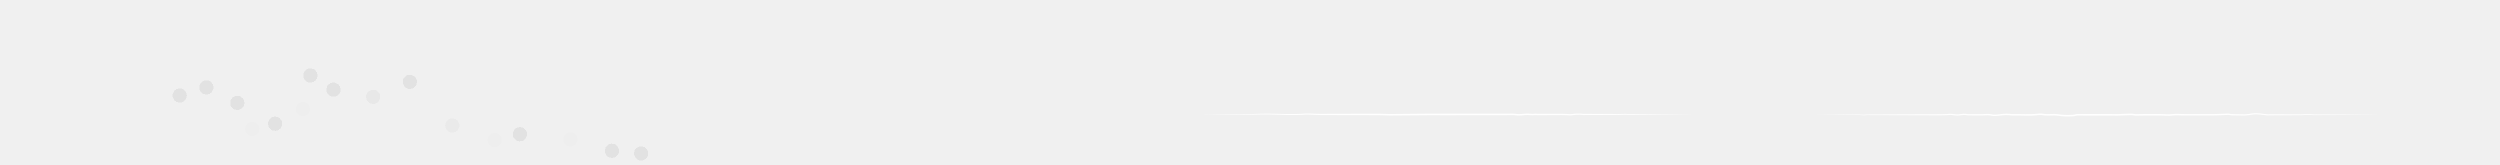
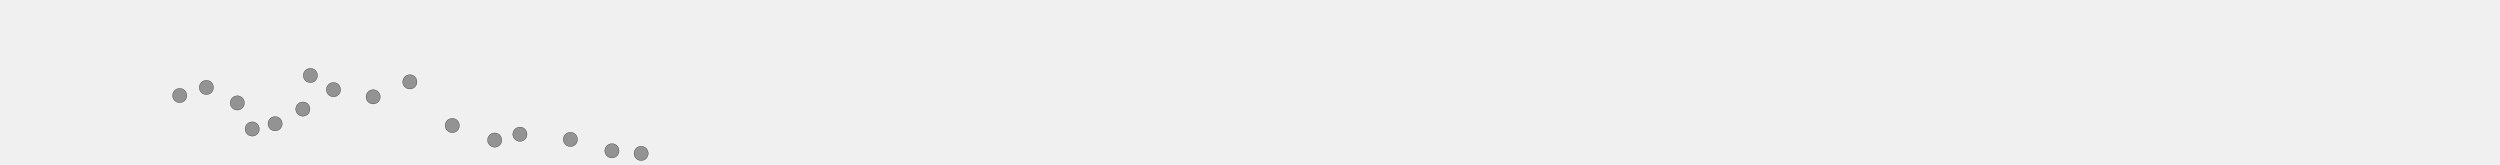
- <svg xmlns="http://www.w3.org/2000/svg" version="1.1" x="0px" y="0px" width="9451.45px" height="623.52px" viewBox="0 0 9451.45 623.52" enable-background="new 0 0 9451.45 623.52" xml:space="preserve">
-   <g id="background">
- </g>
-   <g id="Baseline">
-     <g>
-       <path fill="#FFFFFF" d="M4538.77,432.68c0,0,7.29-0.03,20.96-0.08c13.67-0.01,33.73,0.07,59.25,0.26    c25.52,0.11,56.51,0.3,92.01-0.97c17.74-0.72,36.66-1.59,56.61-1.95c19.95-0.42,40.96-0.31,62.84,0.38    c21.86,0.59,44.63,1.23,68.14,0.71c5.88-0.11,11.8-0.35,17.77-0.63c2.98-0.18,5.98-0.31,8.98-0.54c1.51-0.1,3.02-0.21,4.54-0.31    c1.52-0.09,3.01-0.22,4.57-0.27c12.34-0.6,24.76,0.14,37.25,0.71c6.25,0.27,12.51,0.49,18.81,0.46    c6.35-0.02,12.74-0.04,19.17-0.07c12.86-0.05,25.88-0.09,39.04-0.14c26.32-0.06,53.21-0.12,80.55-0.18    c27.34-0.05,55.14-0.1,83.28-0.15c14.23-0.03,28.37,1.2,42.43,1.15c14.22-0.13,28.51-0.27,42.86-0.4    c28.71-0.26,57.65-0.53,86.7-0.79c3.63-0.03,7.26-0.07,10.9-0.1c3.69-0.04,7.29-0.02,10.94-0.03c7.28,0,14.56-0.01,21.84-0.01    c14.57-0.01,29.15-0.02,43.74-0.03c58.33,0.03,116.66,0.07,174.08,0.1c14.36-0.01,28.65-0.01,42.88-0.02    c7.1-0.07,14.19-0.13,21.26-0.2l5.31-0.05c1.83-0.01,3.64,0.03,5.45,0.11c3.61,0.16,7.18,0.49,10.71,0.88l2.64,0.3l1.31,0.15    l0.59,0.06l0.66,0.06c0.88,0.08,1.76,0.18,2.55,0.2c0.81,0.04,1.62,0.09,2.48,0.08c3.37,0.05,6.78-0.15,10.21-0.44    c6.87-0.58,13.87-1.54,21.06-1.57c0.89-0.02,1.8,0.02,2.7,0.04l0.68,0.02l0.69,0.05l1.3,0.1l5.18,0.38    c3.52,0.26,6.84,0.45,10.19,0.45c1.66-0.01,3.31-0.06,4.94-0.2l1.21-0.12l1.29-0.14c0.98-0.09,1.94-0.13,2.86-0.13    c3.73,0.02,7.07,0.54,10.27,0.52c13.67-0.03,27.23-0.07,40.66-0.1c6.71-0.02,13.4-0.03,20.05-0.05    c6.65,0.02,13.26,0.04,19.84,0.05c3.29,0.01,6.57,0.02,9.84,0.03c3.24,0.01,6.6,0,9.89,0.18c6.58,0.31,13,0.95,19.31,1.06    c1.57,0.03,3.15,0.03,4.69-0.02c1.53-0.05,3.05-0.18,4.61-0.35c3.13-0.33,6.22-0.87,9.59-1.12c1.58-0.09,3.17-0.19,4.75-0.28    l2.37-0.14l2.44-0.09c3.16-0.11,6.34-0.19,9.53-0.15c3.19,0.05,6.4,0.21,9.6,0.64c0.78,0.09,1.65,0.25,2.34,0.35    c0.41,0.07,0.68,0.09,1.05,0.13c0.36,0.03,0.71,0.06,1.08,0.09c1.45,0.09,2.95,0.09,4.47,0.06c1.52-0.03,3.08-0.08,4.67-0.08    c1.54,0,3.08,0.01,4.61,0.01c3.07,0.01,6.12,0.02,9.17,0.03c12.18,0.04,24.17,0.08,35.96,0.12c11.79,0.05,23.38,0.1,34.76,0.14    c2.85,0.01,5.67,0.04,8.47,0.01c2.81-0.02,5.63-0.06,8.46-0.01c5.7,0.1,11.18,0.76,16.5,0.67c10.83-0.17,21.54-1.32,32.15-1.07    c5.4,0.2,10.49,1.02,15.48,1.14c1.24,0.03,2.47,0.01,3.69-0.06l1.85-0.16c0.63-0.06,1.26-0.12,1.92-0.15    c2.58-0.17,5.12-0.22,7.63-0.21c5.03,0.03,9.95,0.28,14.77,0.34c4.85,0.03,9.64,0.06,14.35,0.09c9.45,0.06,18.62,0.13,27.51,0.19    c8.89,0.12,17.47,0.27,25.73-0.1c8.29-0.35,16.35-0.67,24.09-0.03c1.92,0.14,3.87,0.45,5.66,0.55c1.84,0.1,3.68,0.06,5.52,0.01    c3.7-0.14,7.33-0.05,10.84-0.05c7.05,0.04,13.77,0.08,20.15,0.12c51.04,0.37,80.21,0.58,80.21,0.58s-29.17,0.21-80.21,0.58    c-6.38,0.04-13.1,0.08-20.15,0.12c-3.54,0.04-7.12-0.02-10.79,0.17c-1.85,0.07-3.73,0.14-5.65,0.05    c-1.97-0.09-3.79-0.38-5.71-0.49c-7.61-0.54-15.58-0.13-23.87,0.31c-8.32,0.47-16.96,0.42-25.84,0.4    c-8.88,0.04-18.05,0.09-27.49,0.13c-4.72,0.03-9.52,0.05-14.37,0.08c-4.89-0.01-9.81-0.2-14.75-0.17    c-2.47,0.01-4.95,0.09-7.4,0.29c-0.6,0.04-1.23,0.1-1.86,0.17l-1.94,0.18c-1.32,0.08-2.64,0.12-3.95,0.1    c-5.24-0.09-10.42-0.87-15.48-1.01c-10.34-0.16-20.98,1.07-32.02,1.34c-5.63,0.13-11.15-0.49-16.62-0.53    c-2.75-0.03-5.54,0.03-8.36,0.08c-2.84,0.05-5.68,0.05-8.52,0.06c-11.38,0.05-22.97,0.1-34.76,0.14    c-11.79,0.04-23.78,0.08-35.96,0.12c-3.04,0.01-6.1,0.02-9.17,0.03c-1.53,0-3.07,0.01-4.61,0.01c-1.49,0.01-3.02,0.07-4.58,0.1    c-1.57,0.04-3.17,0.05-4.81-0.04c-0.41-0.02-0.83-0.05-1.24-0.09c-0.41-0.04-0.91-0.09-1.27-0.15c-0.85-0.12-1.5-0.23-2.27-0.32    c-2.97-0.39-6.01-0.52-9.08-0.55c-3.07-0.02-6.18,0.08-9.32,0.2l-2.29,0.1l-2.37,0.16c-1.58,0.1-3.16,0.21-4.74,0.31    c-2.96,0.23-6.16,0.79-9.38,1.15c-1.62,0.19-3.28,0.35-4.96,0.41c-1.67,0.06-3.29,0.07-4.94,0.05    c-6.56-0.08-13.03-0.68-19.45-0.95c-3.21-0.15-6.38-0.13-9.68-0.12c-3.27,0.01-6.55,0.02-9.84,0.03    c-26.32,0.05-53.21,0.3-80.55,0.44c-3.65,0.02-7.11-0.5-10.25-0.48c-0.8,0-1.55,0.04-2.28,0.11l-1.27,0.15    c-0.45,0.06-0.9,0.1-1.36,0.14c-1.81,0.16-3.6,0.22-5.38,0.24c-3.54,0.01-7.12-0.19-10.5-0.43l-5.18-0.36l-1.3-0.09l-0.61-0.04    l-0.62-0.01c-0.83-0.01-1.66-0.05-2.5-0.03c-6.71,0.04-13.55,1-20.61,1.63c-3.53,0.31-7.12,0.54-10.76,0.5    c-1.79-0.01-3.8-0.12-5.48-0.29l-0.66-0.06l-0.72-0.08l-1.3-0.15l-2.6-0.29c-3.47-0.37-6.91-0.67-10.35-0.81    c-1.72-0.07-3.44-0.1-5.14-0.09l-5.3,0.07c-7.08,0.09-14.19,0.18-21.31,0.27c-14.23,0.02-28.53,0.05-42.88,0.07    c-57.42,0.03-115.76,0.07-174.1,0.11c-14.58-0.01-29.17-0.02-43.74-0.03c-7.28,0-14.57-0.01-21.84-0.01    c-3.62,0.01-7.3-0.02-10.88,0.01c-3.63,0.03-7.27,0.06-10.9,0.09c-29.05,0.23-57.99,0.46-86.7,0.69    c-14.36,0.11-28.67,0.23-42.9,0.34c-14.41,0-28.52-1.29-42.44-1.3c-28.14-0.05-55.94-0.1-83.28-0.15    c-27.34-0.06-54.23-0.12-80.55-0.18c-13.16-0.05-26.18-0.09-39.04-0.14c-6.43-0.02-12.82-0.04-19.17-0.07    c-6.4-0.02-12.75-0.28-19.02-0.6c-12.53-0.66-24.83-1.47-36.84-0.97c-1.48,0.04-3.02,0.16-4.53,0.23    c-1.51,0.09-3.02,0.19-4.52,0.28c-3.03,0.21-6.04,0.32-9.05,0.48c-6.01,0.24-11.97,0.44-17.88,0.51    c-23.65,0.36-46.46-0.45-68.32-1.19c-43.68-1.73-83.74-0.72-119.28,0.44c-35.57,0.86-66.57,0.31-92.09-0.09    c-25.52-0.47-45.57-0.84-59.24-1.09C4546.06,432.76,4538.77,432.68,4538.77,432.68z" />
+ <svg xmlns="http://www.w3.org/2000/svg" version="1.1" id="AR_x5F_layer" x="0px" y="0px" width="9451.45px" height="623.52px" viewBox="0 0 9451.45 623.51" enable-background="new 0 0 9451.45 623.51" xml:space="preserve">
+   <defs id="defs844" />
+   <g id="multiple">
+     <g id="ganges" style="fill:#000000;fill-opacity:0.387">
+       <path style="fill:#000000;stroke:#000000;stroke-width:1px;stroke-linecap:butt;stroke-linejoin:miter;stroke-opacity:1;fill-opacity:0.387" d="m 679.36,334.32 -2.152,0.025 -2.67,0.404 -3.726,0.9 -2.67,1.087 -1.987,1.025 -2.018,1.242 -1.646,1.273 -1.335,1.118 -1.397,1.428 -1.056,1.211 -1.087,1.397 -0.931,1.459 -1.056,1.863 -0.838,1.739 -0.497,1.149 -0.466,1.397 -0.435,1.677 -0.404,1.77 -0.217,1.335 -0.093,1.118 -0.1,2.165 0.038,1.126 0.093,1.552 0.124,1.211 0.279,1.49 0.217,1.087 0.342,1.273 0.466,1.397 0.342,0.869 0.59,1.242 0.435,0.994 0.652,1.18 0.776,1.366 0.931,1.18 0.435,0.652 0.807,0.931 1.087,1.242 0.994,0.838 0.807,0.776 0.683,0.528 0.776,0.621 0.994,0.683 1.087,0.745 0.621,0.248 0.776,0.466 0.931,0.497 1.025,0.466 1.211,0.435 1.025,0.404 1.273,0.404 0.776,0.186 1.087,0.217 1.397,0.279 1.428,0.124 1.087,0.031 1.19,0.04 1.046,-0.04 1.335,-0.062 1.273,-0.093 1.335,-0.248 1.521,-0.279 0.931,-0.342 1.087,-0.31 1.366,-0.497 1.674,-0.685 1.6,-0.873 1.091,-0.582 1.746,-1.164 1.237,-0.946 2.037,-1.964 1.819,-2.11 1.382,-1.964 0.946,-1.6 0.873,-1.746 0.873,-2.037 0.727,-2.328 0.436,-2.328 0.364,-2.182 0.081,-2.4 -0.153,-1.528 -0.218,-2.401 -0.509,-2.255 -0.873,-3.201 -0.8,-1.964 -0.873,-1.819 -1.091,-1.819 -1.746,-2.328 -1.455,-1.528 -1.455,-1.6 -1.819,-1.382 -2.546,-1.455 -3.055,-1.6 -1.964,-0.655 -2.473,-0.727 -2.255,-0.364 z" id="path1062" />
    </g>
-     <g>
-       <path fill="#FFFFFF" d="M6862.95,433.92c0,0,33.38-0.21,91.8-0.58c3.65-0.02,7.4-0.03,11.25-0.05c3.86,0,7.8,0.17,11.82,0.16    c2-0.01,4.03-0.05,6.06-0.21c2.03-0.16,4.07-0.45,6.15-0.78c4.14-0.67,8.41-1.53,12.91-1.72c8.96-0.15,18.05,1.28,27.47,2.27    c4.71,0.49,9.5,0.89,14.36,0.81c1.21,0,2.43-0.08,3.64-0.15c1.21-0.09,2.43-0.22,3.7-0.34c2.52-0.22,5.06-0.36,7.62-0.43    c40.74-0.36,86.6-0.49,136.69-0.64c25.04-0.08,51.12-0.16,78.11-0.24c13.5-0.04,27.22-0.08,41.16-0.13    c13.95-0.1,28.1,0.21,42.3-0.64c1.77-0.11,3.55-0.23,5.33-0.38c1.79-0.16,3.59-0.33,5.39-0.49l1.35-0.11l1.45-0.05    c0.98-0.05,1.9-0.01,2.85-0.01c1.87,0.06,3.74,0.16,5.59,0.34c7.37,0.69,14.56,2.07,21.54,1.89c7.1-0.17,14.24-2.02,22.09-2.4    c3.93-0.17,7.84,0.31,11.53,0.76c1.86,0.23,3.68,0.44,5.48,0.57c1.81,0.14,3.52,0.14,5.45,0.13c15.06-0.04,30.29-0.07,45.66-0.11    l2.86-0.01c0.98,0,1.89-0.04,2.82-0.06c1.89-0.07,3.8-0.17,5.72-0.28c3.85-0.22,7.77-0.46,11.77-0.43c2,0,4.01,0.11,6.03,0.28    c2.02,0.17,4.06,0.49,6,0.85c1.95,0.35,3.84,0.73,5.68,1.01l0.64,0.09l0.73,0.09l1.45,0.17c0.93,0.08,1.82,0.15,2.75,0.2    c7.52,0.38,15.2-0.56,23.01-1.56c3.91-0.5,7.87-1,11.88-1.34c3.99-0.35,8.02-0.59,12.08-0.63c4.06-0.04,8.16,0.1,12.26,0.59    c2.11,0.26,3.95,0.54,5.85,0.68c1.92,0.16,3.86,0.24,5.82,0.28c3.91,0.08,7.89-0.03,11.93-0.1c4.07-0.07,8.08-0.03,12.13,0.01    c16.16,0.18,32.32,0.83,48.45,0.23c4.03-0.14,8.06-0.4,12.07-0.7c4.02-0.33,8.06-0.8,12.19-1.17c2.06-0.18,4.15-0.33,6.25-0.43    l1.63-0.06c0.53,0,0.98-0.02,1.58,0c1.17,0.01,2.21,0.08,3.3,0.17c4.31,0.38,8.37,1.21,12.26,1.62c0.49,0.05,0.97,0.1,1.45,0.13    l0.71,0.05l0.77,0.04c1.04,0.06,2.01,0.1,3.01,0.14c2.01,0.07,4.03,0.08,6.06,0.07c4.05-0.02,8.14-0.18,12.26-0.33    c4.14-0.13,8.2-0.4,12.57-0.27c4.26,0.12,8.47,0.53,12.61,1.02c4.1,0.51,8.2,1.02,12.31,1.54l3.04,0.32l3.07,0.28    c2.01,0.17,4.06,0.3,6.1,0.41c8.17,0.43,16.39,0.35,24.61-0.05c2.06-0.1,4.11-0.22,6.17-0.36c1-0.08,2.11-0.14,3.03-0.23    c0.56-0.05,0.91-0.11,1.38-0.17c0.46-0.07,0.93-0.16,1.41-0.25c1.9-0.38,3.88-0.93,6.02-1.41c1.07-0.24,2.17-0.46,3.32-0.61    c1.13-0.16,2.41-0.22,3.38-0.26c4.28-0.17,8.48-0.12,12.66-0.06c4.19,0.08,8.27,0.11,12.46,0.09c16.68-0.01,33.37-0.02,50.06-0.03    l25.04,0.01l12.51,0.01c4.17,0.01,8.32-0.02,12.56,0.06c8.39,0.14,16.68,0.51,24.87,0.3c8.31-0.3,16.62-0.61,24.91-0.91    c4.15-0.15,8.31-0.31,12.46-0.46c4.14-0.15,8.31-0.33,12.54-0.35c2.11,0,4.22-0.01,6.46,0.16c2.22,0.18,4.33,0.51,6.38,0.82    c2.05,0.32,4.02,0.61,5.93,0.76c0.91,0.06,1.98,0.1,2.99,0.13c0.99,0.03,2,0.04,3.02,0.05c8.12,0.05,16.38-0.51,24.75-0.49    c8.25,0,16.48,0.01,24.69,0.01c8.22,0,16.41,0.01,24.6,0.01c4.09,0,8.18,0,12.26,0.01l6.15,0.03c2.1,0.03,4.14,0.11,6.2,0.19    c8.2,0.36,16.23,0.99,24.15,0.78c7.86-0.22,15.9-1.34,24.13-1.66c2.06-0.09,4.14-0.09,6.22-0.05c2.13,0.07,4.06,0.2,6.07,0.28    c3.99,0.18,7.97,0.32,11.95,0.41c7.96,0.2,15.91,0.16,23.86,0.18c15.89,0.03,31.67,0.05,47.32,0.08    c7.82,0.01,15.62,0.02,23.37,0.04c7.76,0.01,15.48,0.05,23.14-0.03c15.32-0.15,30.55-0.61,45.48-1.45    c3.69-0.25,7.56-0.67,11.59-0.39c1.01,0.08,2.02,0.18,3.04,0.37c1.04,0.18,1.97,0.43,2.83,0.6c1.69,0.35,3.47,0.61,5.24,0.77    c3.56,0.33,7.2,0.32,10.92,0.34c3.71,0.02,7.43,0.08,11.11,0.16c7.37,0.16,14.67,0.37,21.91,0.43c1.81,0,3.61,0,5.41,0.01    l1.35-0.01l0.64-0.01l0.68-0.02c0.91-0.02,1.81-0.05,2.66-0.11c3.46-0.2,7.01-0.63,10.52-1.14c7.03-1.01,14.11-2.34,21.36-2.79    l2.72-0.12l2.74-0.03c1.75,0.02,3.54,0.07,5.33,0.14c3.55,0.15,7.07,0.4,10.57,0.72c7,0.64,13.89,1.54,20.7,2.52    c1.7,0.24,3.43,0.53,4.99,0.67c1.61,0.15,3.27,0.21,4.93,0.23c3.32,0.04,6.69-0.12,10.09-0.21c3.43-0.1,6.8-0.02,10.14-0.03    c3.34,0.01,6.68,0.02,9.99,0.04c6.63,0.02,13.21,0.05,19.72,0.07c13.02,0.05,25.8,0.09,38.32,0.14    c12.55,0.05,24.79,0.39,36.72,0.17c5.98-0.11,11.83-0.34,17.65-0.8c5.82-0.44,11.67-0.9,17.5-0.58c0.72,0.04,1.47,0.09,2.25,0.2    c0.75,0.11,1.48,0.25,2.2,0.41c1.42,0.31,2.76,0.66,4.06,0.86c2.59,0.4,5.34,0.29,8.11,0.2c1.38-0.05,2.82-0.09,4.21-0.07    c1.38,0.01,2.75,0.01,4.12,0.02c2.74,0.01,5.46,0.03,8.16,0.04c10.81,0.05,21.3,0.11,31.48,0.16c20.34,0.1,39.38,0.2,56.99,0.29    c8.81,0.03,17.24,0.15,25.3,0c8.06-0.12,15.75-0.36,23.05-0.55c3.65-0.09,7.21-0.19,10.67-0.2c3.47,0,6.82,0.09,10.08,0.22    c6.51,0.26,12.59,0.66,18.25,0.86c5.66,0.23,10.91,0.19,15.72,0.24c4.81,0.03,9.18,0.06,13.09,0.09    c15.65,0.11,23.99,0.16,23.99,0.16s-8.35,0.06-23.99,0.16c-3.91,0.03-8.28,0.06-13.09,0.09c-4.81,0.02-10.06,0.13-15.74-0.03    c-11.36-0.27-24.35-1.23-38.94-0.43c-7.3,0.26-14.99,0.57-23.06,0.78c-8.08,0.23-16.53,0.19-25.33,0.25    c-17.6,0.09-36.64,0.18-56.99,0.29c-10.17,0.05-20.67,0.1-31.48,0.16c-2.7,0.01-5.42,0.03-8.16,0.04    c-1.37,0.01-2.75,0.01-4.12,0.02c-1.37,0-2.7,0.05-4.1,0.11c-2.77,0.12-5.65,0.28-8.64-0.14c-1.48-0.22-2.88-0.57-4.23-0.85    c-1.38-0.29-2.6-0.47-4-0.5c-5.58-0.26-11.28,0.26-17.12,0.73c-5.84,0.5-11.82,0.79-17.82,0.94c-12.03,0.3-24.3,0.05-36.79,0.1    c-12.52,0.05-25.3,0.09-38.32,0.14c-6.51,0.02-13.08,0.05-19.72,0.07c-3.32,0.01-6.65,0.02-9.99,0.04    c-3.35,0.03-6.71-0.02-10.02,0.1c-3.34,0.11-6.75,0.29-10.23,0.28c-1.74-0.01-3.49-0.06-5.28-0.22c-1.84-0.16-3.49-0.44-5.19-0.67    c-6.77-0.95-13.6-1.8-20.49-2.39c-3.44-0.29-6.9-0.52-10.37-0.65c-1.72-0.06-3.44-0.1-5.22-0.11l-2.55,0.04l-2.57,0.13    c-6.88,0.46-13.83,1.79-20.99,2.87c-3.59,0.54-7.19,1-10.93,1.24c-0.95,0.07-1.86,0.1-2.75,0.13l-0.68,0.02l-0.72,0.02l-1.37,0.02    c-1.82,0.01-3.64,0.01-5.47,0.02c-7.3-0.02-14.63-0.2-21.97-0.31c-3.68-0.06-7.34-0.1-11.04-0.1c-3.68,0-7.48,0.04-11.34-0.3    c-1.94-0.17-3.85-0.43-5.83-0.83c-0.97-0.2-1.85-0.42-2.65-0.55c-0.82-0.15-1.68-0.23-2.53-0.3c-3.46-0.23-7.09,0.16-10.91,0.45    c-15.14,0.94-30.35,1.46-45.77,1.65c-7.71,0.1-15.44,0.08-23.19,0.1c-7.76,0.01-15.55,0.02-23.37,0.04    c-15.65,0.02-31.43,0.05-47.32,0.07c-7.94,0.01-15.94,0.07-23.98-0.11c-4.02-0.08-8.05-0.2-12.08-0.37    c-2.01-0.08-4.08-0.21-5.97-0.26c-1.94-0.04-3.88-0.02-5.85,0.06c-7.87,0.32-15.87,1.47-24.2,1.74    c-8.29,0.24-16.48-0.38-24.54-0.71c-2.01-0.08-4.04-0.15-6.02-0.18l-6.09-0.02c-4.08,0-8.17,0-12.26,0.01    c-8.18,0-16.38,0.01-24.6,0.01c-8.22,0-16.45,0.01-24.69,0.01c-8.12-0.02-16.36,0.56-24.79,0.52c-1.05-0.01-2.11-0.02-3.19-0.05    c-1.05-0.03-2.06-0.06-3.21-0.14c-2.22-0.17-4.35-0.49-6.39-0.8c-2.05-0.32-4.03-0.61-5.95-0.77c-1.89-0.14-3.94-0.14-5.97-0.13    c-4.07,0.02-8.19,0.21-12.35,0.36c-4.15,0.16-8.3,0.31-12.45,0.47c-8.32,0.31-16.65,0.62-24.98,0.94    c-8.46,0.23-16.84-0.14-25.12-0.27c-4.1-0.07-8.29-0.04-12.46-0.04l-12.51,0.01l-25.04,0.01c-16.69-0.01-33.38-0.02-50.06-0.03    c-8.37,0.09-16.79-0.36-24.87-0.06c-1.11,0.04-1.91,0.08-2.84,0.21c-0.92,0.12-1.86,0.31-2.82,0.52    c-1.92,0.43-3.96,0.99-6.14,1.43c-0.54,0.11-1.1,0.21-1.66,0.3c-0.56,0.08-1.25,0.18-1.72,0.21c-1.15,0.11-2.12,0.16-3.19,0.24    c-2.09,0.14-4.19,0.26-6.28,0.36c-8.38,0.4-16.8,0.47-25.2,0.02c-2.1-0.11-4.19-0.25-6.31-0.43l-3.12-0.29l-3.14-0.34    c-4.11-0.52-8.22-1.03-12.33-1.55c-4.07-0.49-8.1-0.88-12.09-1c-3.9-0.13-8.08,0.12-12.18,0.25c-8.27,0.3-16.56,0.63-25.09-0.16    c-4.28-0.47-8.28-1.3-12.14-1.63c-3.69-0.36-7.76-0.01-11.77,0.31c-4.02,0.35-8.09,0.82-12.21,1.16    c-4.13,0.32-8.24,0.57-12.35,0.7c-16.43,0.55-32.68-0.15-48.72-0.38c-4-0.05-8.03-0.1-11.99-0.04c-3.99,0.05-8.03,0.15-12.12,0.06    c-2.04-0.05-4.1-0.14-6.16-0.32c-2.08-0.16-4.19-0.48-6.03-0.72c-3.82-0.46-7.69-0.61-11.58-0.59c-3.88,0.03-7.78,0.25-11.68,0.57    c-3.88,0.32-7.76,0.8-11.68,1.28c-7.82,0.97-15.82,1.95-23.96,1.52c-1.02-0.06-2.08-0.15-3.1-0.24l-1.45-0.18l-0.73-0.09    l-0.81-0.12c-2.01-0.31-3.95-0.71-5.83-1.06c-1.89-0.35-3.69-0.64-5.55-0.8c-1.85-0.17-3.71-0.27-5.6-0.28    c-3.76-0.04-7.57,0.17-11.43,0.38c-1.93,0.1-3.88,0.2-5.83,0.27c-0.99,0.02-2,0.06-2.95,0.06l-2.91,0    c-15.37-0.04-30.6-0.07-45.66-0.11c-1.83,0-3.89-0.01-5.82-0.18c-1.95-0.15-3.85-0.39-5.71-0.63c-3.73-0.48-7.27-0.93-10.79-0.8    c-7.05,0.27-14.42,2.09-22.06,2.27c-7.78,0.13-15.05-1.35-22.13-2.04c-1.77-0.19-3.53-0.29-5.27-0.36c-0.86,0-1.76-0.04-2.58,0    l-1.26,0.03l-1.35,0.1l-0.62,0.05l-0.68,0.06l-1.36,0.12l-2.72,0.23c-1.81,0.15-3.62,0.26-5.43,0.35    c-14.45,0.78-28.63,0.38-42.54,0.39c-13.94-0.04-27.66-0.08-41.16-0.13c-26.99-0.08-53.07-0.16-78.11-0.24    c-50.06-0.18-95.96-0.35-136.64-0.5c-2.53,0.05-5.03,0.16-7.49,0.35c-1.21,0.1-2.48,0.22-3.74,0.3c-1.26,0.06-2.52,0.13-3.76,0.12    c-4.99,0.03-9.85-0.43-14.59-0.97c-4.74-0.54-9.36-1.2-13.89-1.7c-2.25-0.25-4.52-0.45-6.74-0.62c-2.23-0.17-4.42-0.28-6.57-0.21    c-4.32,0.13-8.54,0.94-12.73,1.57c-2.09,0.32-4.19,0.6-6.28,0.74c-2.09,0.14-4.14,0.17-6.17,0.16c-4.06-0.03-7.99-0.23-11.82-0.28    c-3.84-0.02-7.59-0.04-11.24-0.06C6896.33,434.13,6862.95,433.92,6862.95,433.92z" />
+     <g id="godavari" style="fill:#000000;fill-opacity:0.387">
+       <path style="fill:#000000;stroke:#000000;stroke-width:1px;stroke-linecap:butt;stroke-linejoin:miter;stroke-opacity:1;fill-opacity:0.387" d="m 780.26,303.81 -2.152,0.025 -2.67,0.404 -3.726,0.9 -2.67,1.087 -1.987,1.025 -2.018,1.242 -1.646,1.273 -1.335,1.118 -1.397,1.428 -1.056,1.211 -1.087,1.397 -0.931,1.459 -1.056,1.863 -0.838,1.739 -0.497,1.149 -0.466,1.397 -0.435,1.677 -0.404,1.77 -0.217,1.335 -0.093,1.118 -0.1,2.165 0.038,1.126 0.093,1.552 0.124,1.211 0.279,1.49 0.217,1.087 0.342,1.273 0.466,1.397 0.342,0.869 0.59,1.242 0.435,0.994 0.652,1.18 0.776,1.366 0.931,1.18 0.435,0.652 0.807,0.931 1.087,1.242 0.994,0.838 0.807,0.776 0.683,0.528 0.776,0.621 0.994,0.683 1.087,0.745 0.621,0.248 0.776,0.466 0.931,0.497 1.025,0.466 1.211,0.435 1.025,0.404 1.273,0.404 0.776,0.186 1.087,0.217 1.397,0.279 1.428,0.124 1.087,0.031 1.19,0.04 1.046,-0.04 1.335,-0.062 1.273,-0.093 1.335,-0.248 1.521,-0.279 0.931,-0.342 1.087,-0.31 1.366,-0.497 1.674,-0.685 1.6,-0.873 1.091,-0.582 1.746,-1.164 1.237,-0.946 2.037,-1.964 1.819,-2.11 1.382,-1.964 0.946,-1.6 0.873,-1.746 0.873,-2.037 0.727,-2.328 0.436,-2.328 0.364,-2.182 0.081,-2.4 -0.153,-1.528 -0.218,-2.401 -0.509,-2.255 -0.873,-3.201 -0.8,-1.964 -0.873,-1.819 -1.091,-1.819 -1.746,-2.328 -1.455,-1.528 -1.455,-1.6 -1.819,-1.382 -2.546,-1.455 -3.055,-1.6 -1.964,-0.655 -2.473,-0.727 -2.255,-0.364 z" id="path1064" />
+     </g>
+     <g id="huang" style="fill:#000000;fill-opacity:0.387">
+       <path style="fill:#000000;stroke:#000000;stroke-width:1px;stroke-linecap:butt;stroke-linejoin:miter;stroke-opacity:1;fill-opacity:0.387" d="m 897.14,362.35 -2.152,0.025 -2.67,0.404 -3.726,0.9 -2.67,1.087 -1.987,1.025 -2.018,1.242 -1.646,1.273 -1.335,1.118 -1.397,1.428 -1.056,1.211 -1.087,1.397 -0.931,1.459 -1.056,1.863 -0.838,1.739 -0.497,1.149 -0.466,1.397 -0.435,1.677 -0.404,1.77 -0.217,1.335 -0.093,1.118 -0.1,2.165 0.038,1.126 0.093,1.552 0.124,1.211 0.279,1.49 0.217,1.087 0.342,1.273 0.466,1.397 0.342,0.869 0.59,1.242 0.435,0.994 0.652,1.18 0.776,1.366 0.931,1.18 0.435,0.652 0.807,0.931 1.087,1.242 0.994,0.838 0.807,0.776 0.683,0.528 0.776,0.621 0.994,0.683 1.087,0.745 0.621,0.248 0.776,0.466 0.931,0.497 1.025,0.466 1.211,0.435 1.025,0.404 1.273,0.404 0.776,0.186 1.087,0.217 1.397,0.279 1.428,0.124 1.087,0.031 1.19,0.04 1.046,-0.04 1.335,-0.062 1.273,-0.093 1.335,-0.248 1.521,-0.279 0.931,-0.342 1.087,-0.31 1.366,-0.497 1.674,-0.685 1.6,-0.873 1.091,-0.582 1.746,-1.164 1.237,-0.946 2.037,-1.964 1.819,-2.11 1.382,-1.964 0.946,-1.6 0.873,-1.746 0.873,-2.037 0.727,-2.328 0.436,-2.328 0.364,-2.182 0.081,-2.4 -0.153,-1.528 -0.218,-2.401 -0.509,-2.255 -0.873,-3.201 -0.8,-1.964 -0.873,-1.819 -1.091,-1.819 -1.746,-2.328 -1.455,-1.528 -1.455,-1.6 -1.819,-1.382 -2.546,-1.455 -3.055,-1.6 -1.964,-0.655 -2.473,-0.727 -2.255,-0.364 z" id="path1066" />
+     </g>
+     <g id="sirdaryo" style="fill:#000000;fill-opacity:0.387">
+       <path style="fill:#000000;stroke:#000000;stroke-width:1px;stroke-linecap:butt;stroke-linejoin:miter;stroke-opacity:1;fill-opacity:0.387" d="m 953.52,460.84 -2.152,0.025 -2.67,0.404 -3.726,0.9 -2.67,1.087 -1.987,1.025 -2.018,1.242 -1.646,1.273 -1.335,1.118 -1.397,1.428 -1.056,1.211 -1.087,1.397 -0.931,1.459 -1.056,1.863 -0.838,1.739 -0.497,1.149 -0.466,1.397 -0.435,1.677 -0.404,1.77 -0.217,1.335 -0.093,1.118 -0.1,2.165 0.038,1.126 0.093,1.552 0.124,1.211 0.279,1.49 0.217,1.087 0.342,1.273 0.466,1.397 0.342,0.869 0.59,1.242 0.435,0.994 0.652,1.18 0.776,1.366 0.931,1.18 0.435,0.652 0.807,0.931 1.087,1.242 0.994,0.838 0.807,0.776 0.683,0.528 0.776,0.621 0.994,0.683 1.087,0.745 0.621,0.248 0.776,0.466 0.931,0.497 1.025,0.466 1.211,0.435 1.025,0.404 1.273,0.404 0.776,0.186 1.087,0.217 1.397,0.279 1.428,0.124 1.087,0.031 1.19,0.04 1.046,-0.04 1.335,-0.062 1.273,-0.093 1.335,-0.248 1.521,-0.279 0.931,-0.342 1.087,-0.31 1.366,-0.497 1.674,-0.685 1.6,-0.873 1.091,-0.582 1.746,-1.164 1.237,-0.946 2.037,-1.964 1.819,-2.11 1.382,-1.964 0.946,-1.6 0.873,-1.746 0.873,-2.037 0.727,-2.328 0.436,-2.328 0.364,-2.182 0.081,-2.4 -0.153,-1.528 -0.218,-2.401 -0.509,-2.255 -0.873,-3.201 -0.8,-1.964 -0.873,-1.819 -1.091,-1.819 -1.746,-2.328 -1.455,-1.528 -1.455,-1.6 -1.819,-1.382 -2.546,-1.455 -3.055,-1.6 -1.964,-0.655 -2.473,-0.727 -2.255,-0.364 z" id="path1068" />
+     </g>
+     <g id="rhine" style="fill:#000000;fill-opacity:0.387">
+       <path style="fill:#000000;stroke:#000000;stroke-width:1px;stroke-linecap:butt;stroke-linejoin:miter;stroke-opacity:1;fill-opacity:0.387" d="m 1040.02,440.93 -2.152,0.025 -2.67,0.404 -3.726,0.9 -2.67,1.087 -1.987,1.025 -2.018,1.242 -1.645,1.273 -1.335,1.118 -1.397,1.428 -1.056,1.211 -1.087,1.397 -0.931,1.459 -1.056,1.863 -0.838,1.739 -0.497,1.149 -0.466,1.397 -0.435,1.677 -0.404,1.77 -0.217,1.335 -0.093,1.118 -0.1,2.165 0.038,1.126 0.093,1.552 0.124,1.211 0.28,1.49 0.217,1.087 0.342,1.273 0.466,1.397 0.342,0.869 0.59,1.242 0.435,0.994 0.652,1.18 0.776,1.366 0.931,1.18 0.435,0.652 0.807,0.931 1.087,1.242 0.994,0.838 0.807,0.776 0.683,0.528 0.776,0.621 0.994,0.683 1.087,0.745 0.621,0.248 0.776,0.466 0.931,0.497 1.025,0.466 1.211,0.435 1.025,0.404 1.273,0.404 0.776,0.186 1.087,0.217 1.397,0.279 1.428,0.124 1.087,0.031 1.19,0.04 1.046,-0.04 1.335,-0.062 1.273,-0.093 1.335,-0.248 1.521,-0.279 0.931,-0.342 1.087,-0.31 1.366,-0.497 1.674,-0.685 1.6,-0.873 1.091,-0.582 1.746,-1.164 1.237,-0.946 2.037,-1.964 1.819,-2.11 1.382,-1.964 0.946,-1.6 0.873,-1.746 0.873,-2.037 0.727,-2.328 0.436,-2.328 0.364,-2.182 0.081,-2.4 -0.153,-1.528 -0.218,-2.401 -0.509,-2.255 -0.873,-3.201 -0.8,-1.964 -0.873,-1.819 -1.091,-1.819 -1.746,-2.328 -1.455,-1.528 -1.455,-1.6 -1.819,-1.382 -2.546,-1.455 -3.055,-1.6 -1.964,-0.655 -2.473,-0.727 -2.255,-0.364 z" id="path1070" />
+     </g>
+     <g id="mississippi" style="fill:#000000;fill-opacity:0.387">
+       <path style="fill:#000000;stroke:#000000;stroke-width:1px;stroke-linecap:butt;stroke-linejoin:miter;stroke-opacity:1;fill-opacity:0.387" d="m 1144.98,385.52 -2.152,0.025 -2.67,0.404 -3.726,0.9 -2.67,1.087 -1.987,1.025 -2.018,1.242 -1.645,1.273 -1.335,1.118 -1.397,1.428 -1.056,1.211 -1.087,1.397 -0.931,1.459 -1.056,1.863 -0.838,1.739 -0.497,1.149 -0.466,1.397 -0.435,1.677 -0.404,1.77 -0.217,1.335 -0.093,1.118 -0.1,2.165 0.038,1.126 0.093,1.552 0.124,1.211 0.279,1.49 0.217,1.087 0.342,1.273 0.466,1.397 0.342,0.869 0.59,1.242 0.435,0.994 0.652,1.18 0.776,1.366 0.931,1.18 0.435,0.652 0.807,0.931 1.087,1.242 0.994,0.838 0.807,0.776 0.683,0.528 0.776,0.621 0.994,0.683 1.087,0.745 0.621,0.248 0.776,0.466 0.931,0.497 1.025,0.466 1.211,0.435 1.025,0.404 1.273,0.404 0.776,0.186 1.087,0.217 1.397,0.279 1.428,0.124 1.087,0.031 1.19,0.04 1.046,-0.04 1.335,-0.062 1.273,-0.093 1.335,-0.248 1.521,-0.279 0.931,-0.342 1.087,-0.31 1.366,-0.497 1.674,-0.685 1.6,-0.873 1.091,-0.582 1.746,-1.164 1.237,-0.946 2.037,-1.964 1.819,-2.11 1.382,-1.964 0.946,-1.6 0.873,-1.746 0.873,-2.037 0.727,-2.328 0.436,-2.328 0.364,-2.182 0.081,-2.4 -0.153,-1.528 -0.218,-2.401 -0.509,-2.255 -0.873,-3.201 -0.8,-1.964 -0.873,-1.819 -1.091,-1.819 -1.746,-2.328 -1.455,-1.528 -1.455,-1.6 -1.819,-1.382 -2.546,-1.455 -3.055,-1.6 -1.964,-0.655 -2.473,-0.727 -2.255,-0.364 z" id="path1072" />
+     </g>
+     <g id="nile" style="fill:#000000;fill-opacity:0.387">
+       <path style="fill:#000000;stroke:#000000;stroke-width:1px;stroke-linecap:butt;stroke-linejoin:miter;stroke-opacity:1;fill-opacity:0.387" d="m 1260.74,312.14 -2.152,0.025 -2.67,0.404 -3.726,0.9 -2.67,1.087 -1.987,1.025 -2.018,1.242 -1.645,1.273 -1.335,1.118 -1.397,1.428 -1.056,1.211 -1.087,1.397 -0.931,1.459 -1.056,1.863 -0.838,1.739 -0.497,1.149 -0.466,1.397 -0.435,1.677 -0.404,1.77 -0.217,1.335 -0.093,1.118 -0.1,2.165 0.038,1.126 0.093,1.552 0.124,1.211 0.279,1.49 0.217,1.087 0.342,1.273 0.466,1.397 0.342,0.869 0.59,1.242 0.435,0.994 0.652,1.18 0.776,1.366 0.931,1.18 0.435,0.652 0.807,0.931 1.087,1.242 0.994,0.838 0.807,0.776 0.683,0.528 0.776,0.621 0.994,0.683 1.087,0.745 0.621,0.248 0.776,0.466 0.931,0.497 1.025,0.466 1.211,0.435 1.024,0.404 1.273,0.404 0.776,0.186 1.087,0.217 1.397,0.279 1.428,0.124 1.087,0.031 1.19,0.04 1.046,-0.04 1.335,-0.062 1.273,-0.093 1.335,-0.248 1.521,-0.279 0.931,-0.342 1.087,-0.31 1.366,-0.497 1.674,-0.685 1.6,-0.873 1.091,-0.582 1.746,-1.164 1.237,-0.946 2.037,-1.964 1.819,-2.11 1.382,-1.964 0.946,-1.6 0.873,-1.746 0.873,-2.037 0.728,-2.328 0.436,-2.328 0.364,-2.182 0.081,-2.4 -0.153,-1.528 -0.218,-2.401 -0.509,-2.255 -0.873,-3.201 -0.8,-1.964 -0.873,-1.819 -1.091,-1.819 -1.746,-2.328 -1.455,-1.528 -1.455,-1.6 -1.819,-1.382 -2.546,-1.455 -3.055,-1.6 -1.964,-0.655 -2.473,-0.727 -2.255,-0.364 z" id="path1074" />
+     </g>
+     <g id="ob" style="fill:#000000;fill-opacity:0.387">
+       <path style="fill:#000000;stroke:#000000;stroke-width:1px;stroke-linecap:butt;stroke-linejoin:miter;stroke-opacity:1;fill-opacity:0.387" d="m 1173.42,258.59 -2.152,0.025 -2.67,0.404 -3.726,0.9 -2.67,1.087 -1.987,1.025 -2.018,1.242 -1.646,1.273 -1.335,1.118 -1.397,1.428 -1.056,1.211 -1.087,1.397 -0.931,1.459 -1.056,1.863 -0.838,1.739 -0.497,1.149 -0.466,1.397 -0.435,1.677 -0.404,1.77 -0.217,1.335 -0.093,1.118 -0.1,2.165 0.038,1.126 0.093,1.552 0.124,1.211 0.279,1.49 0.217,1.087 0.342,1.273 0.466,1.397 0.342,0.869 0.59,1.242 0.435,0.994 0.652,1.18 0.776,1.366 0.931,1.18 0.435,0.652 0.807,0.931 1.087,1.242 0.994,0.838 0.807,0.776 0.683,0.528 0.776,0.621 0.994,0.683 1.087,0.745 0.621,0.248 0.776,0.466 0.931,0.497 1.025,0.466 1.211,0.435 1.025,0.404 1.273,0.404 0.776,0.186 1.087,0.217 1.397,0.279 1.428,0.124 1.087,0.031 1.19,0.04 1.046,-0.04 1.335,-0.062 1.273,-0.093 1.335,-0.248 1.521,-0.279 0.931,-0.342 1.087,-0.31 1.366,-0.497 1.674,-0.685 1.6,-0.873 1.091,-0.582 1.746,-1.164 1.237,-0.946 2.037,-1.964 1.819,-2.11 1.382,-1.964 0.946,-1.6 0.873,-1.746 0.873,-2.037 0.727,-2.328 0.436,-2.328 0.364,-2.182 0.081,-2.4 -0.153,-1.528 -0.218,-2.401 -0.509,-2.255 -0.873,-3.201 -0.8,-1.964 -0.873,-1.819 -1.091,-1.819 -1.746,-2.328 -1.455,-1.528 -1.455,-1.6 -1.819,-1.382 -2.546,-1.455 -3.055,-1.6 -1.964,-0.655 -2.473,-0.727 -2.255,-0.364 z" id="path1076" />
+     </g>
+     <g id="yangtze" style="fill:#000000;fill-opacity:0.387">
+       <path style="fill:#000000;stroke:#000000;stroke-width:1px;stroke-linecap:butt;stroke-linejoin:miter;stroke-opacity:1;fill-opacity:0.387" d="m 1410.69,339.31 -2.152,0.025 -2.67,0.404 -3.726,0.9 -2.67,1.087 -1.987,1.025 -2.018,1.242 -1.646,1.273 -1.335,1.118 -1.397,1.428 -1.056,1.211 -1.087,1.397 -0.931,1.459 -1.056,1.863 -0.838,1.739 -0.497,1.149 -0.466,1.397 -0.435,1.677 -0.404,1.77 -0.217,1.335 -0.093,1.118 -0.1,2.165 0.038,1.126 0.093,1.552 0.124,1.211 0.279,1.49 0.217,1.087 0.342,1.273 0.466,1.397 0.342,0.869 0.59,1.242 0.435,0.994 0.652,1.18 0.776,1.366 0.931,1.18 0.435,0.652 0.807,0.931 1.087,1.242 0.994,0.838 0.807,0.776 0.683,0.528 0.776,0.621 0.994,0.683 1.087,0.745 0.621,0.248 0.776,0.466 0.931,0.497 1.025,0.466 1.211,0.435 1.025,0.404 1.273,0.404 0.776,0.186 1.087,0.217 1.397,0.279 1.428,0.124 1.087,0.031 1.19,0.04 1.046,-0.04 1.335,-0.062 1.273,-0.093 1.335,-0.248 1.521,-0.279 0.931,-0.342 1.087,-0.31 1.366,-0.497 1.674,-0.685 1.6,-0.873 1.091,-0.582 1.746,-1.164 1.237,-0.946 2.037,-1.964 1.819,-2.11 1.382,-1.964 0.946,-1.6 0.873,-1.746 0.873,-2.037 0.727,-2.328 0.436,-2.328 0.364,-2.182 0.081,-2.4 -0.153,-1.528 -0.218,-2.401 -0.509,-2.255 -0.873,-3.201 -0.8,-1.964 -0.873,-1.819 -1.091,-1.819 -1.746,-2.328 -1.455,-1.528 -1.455,-1.6 -1.819,-1.382 -2.546,-1.455 -3.055,-1.6 -1.964,-0.655 -2.473,-0.727 -2.255,-0.364 z" id="path1078" />
+     </g>
+     <g id="amudaryo" style="fill:#000000;fill-opacity:0.387">
+       <path style="fill:#000000;stroke:#000000;stroke-width:1px;stroke-linecap:butt;stroke-linejoin:miter;stroke-opacity:1;fill-opacity:0.387" d="m 1549.43,282.66 -2.152,0.025 -2.67,0.404 -3.726,0.9 -2.67,1.087 -1.987,1.025 -2.018,1.242 -1.646,1.273 -1.335,1.118 -1.397,1.428 -1.056,1.211 -1.087,1.397 -0.931,1.459 -1.056,1.863 -0.838,1.739 -0.497,1.149 -0.466,1.397 -0.435,1.677 -0.404,1.77 -0.217,1.335 -0.093,1.118 -0.1,2.165 0.038,1.126 0.093,1.552 0.124,1.211 0.279,1.49 0.217,1.087 0.342,1.273 0.466,1.397 0.342,0.869 0.59,1.242 0.435,0.994 0.652,1.18 0.776,1.366 0.931,1.18 0.435,0.652 0.807,0.931 1.087,1.242 0.994,0.838 0.807,0.776 0.683,0.528 0.776,0.621 0.994,0.683 1.087,0.745 0.621,0.248 0.776,0.466 0.931,0.497 1.025,0.466 1.211,0.435 1.025,0.404 1.273,0.404 0.776,0.186 1.087,0.217 1.397,0.279 1.428,0.124 1.087,0.031 1.19,0.04 1.046,-0.04 1.335,-0.062 1.273,-0.093 1.335,-0.248 1.521,-0.279 0.931,-0.342 1.087,-0.31 1.366,-0.497 1.674,-0.685 1.6,-0.873 1.091,-0.582 1.746,-1.164 1.237,-0.946 2.037,-1.964 1.819,-2.11 1.382,-1.964 0.946,-1.6 0.873,-1.746 0.873,-2.037 0.727,-2.328 0.436,-2.328 0.364,-2.182 0.081,-2.4 -0.153,-1.528 -0.218,-2.401 -0.509,-2.255 -0.873,-3.201 -0.8,-1.964 -0.873,-1.819 -1.091,-1.819 -1.746,-2.328 -1.455,-1.528 -1.455,-1.6 -1.819,-1.382 -2.546,-1.455 -3.055,-1.6 -1.964,-0.655 -2.473,-0.727 -2.255,-0.364 z" id="path1080" />
+     </g>
+     <g id="colorado" style="fill:#000000;fill-opacity:0.387">
+       <path style="fill:#000000;stroke:#000000;stroke-width:1px;stroke-linecap:butt;stroke-linejoin:miter;stroke-opacity:1;fill-opacity:0.387" d="m 1709.88,447.69 -2.152,0.025 -2.67,0.404 -3.726,0.9 -2.67,1.087 -1.987,1.025 -2.018,1.242 -1.645,1.273 -1.335,1.118 -1.397,1.428 -1.056,1.211 -1.087,1.397 -0.931,1.459 -1.056,1.863 -0.838,1.739 -0.497,1.149 -0.466,1.397 -0.435,1.677 -0.404,1.77 -0.217,1.335 -0.093,1.118 -0.1,2.165 0.038,1.126 0.093,1.552 0.124,1.211 0.279,1.49 0.217,1.087 0.342,1.273 0.466,1.397 0.342,0.869 0.59,1.242 0.435,0.994 0.652,1.18 0.776,1.366 0.931,1.18 0.435,0.652 0.807,0.931 1.087,1.242 0.994,0.838 0.807,0.776 0.683,0.528 0.776,0.621 0.994,0.683 1.087,0.745 0.621,0.248 0.776,0.466 0.931,0.497 1.025,0.466 1.211,0.435 1.025,0.404 1.273,0.404 0.776,0.186 1.087,0.217 1.397,0.279 1.428,0.124 1.087,0.031 1.19,0.04 1.046,-0.04 1.335,-0.062 1.273,-0.093 1.335,-0.248 1.521,-0.279 0.931,-0.342 1.087,-0.31 1.366,-0.497 1.674,-0.685 1.6,-0.873 1.091,-0.582 1.746,-1.164 1.237,-0.946 2.037,-1.964 1.819,-2.11 1.382,-1.964 0.946,-1.6 0.873,-1.746 0.873,-2.037 0.727,-2.328 0.436,-2.328 0.364,-2.182 0.081,-2.4 -0.153,-1.528 -0.218,-2.401 -0.509,-2.255 -0.873,-3.201 -0.8,-1.964 -0.873,-1.819 -1.091,-1.819 -1.746,-2.328 -1.455,-1.528 -1.455,-1.6 -1.819,-1.382 -2.546,-1.455 -3.055,-1.6 -1.964,-0.655 -2.473,-0.727 -2.255,-0.364 z" id="path1082" />
+     </g>
+     <g id="indus" style="fill:#000000;fill-opacity:0.387">
+       <path style="fill:#000000;stroke:#000000;stroke-width:1px;stroke-linecap:butt;stroke-linejoin:miter;stroke-opacity:1;fill-opacity:0.387" d="m 1870.16,502.7 -2.152,0.025 -2.67,0.404 -3.726,0.9 -2.67,1.087 -1.987,1.025 -2.018,1.242 -1.645,1.273 -1.335,1.118 -1.397,1.428 -1.056,1.211 -1.087,1.397 -0.931,1.459 -1.056,1.863 -0.838,1.739 -0.497,1.149 -0.466,1.397 -0.435,1.677 -0.404,1.77 -0.217,1.335 -0.093,1.118 -0.1,2.165 0.038,1.126 0.093,1.552 0.124,1.211 0.279,1.49 0.217,1.087 0.342,1.273 0.466,1.397 0.342,0.869 0.59,1.242 0.435,0.994 0.652,1.18 0.776,1.366 0.931,1.18 0.435,0.652 0.807,0.931 1.087,1.242 0.994,0.838 0.807,0.776 0.683,0.528 0.776,0.621 0.994,0.683 1.087,0.745 0.621,0.248 0.776,0.466 0.931,0.497 1.025,0.466 1.211,0.435 1.025,0.404 1.273,0.404 0.776,0.186 1.087,0.217 1.397,0.279 1.428,0.124 1.087,0.031 1.19,0.04 1.046,-0.04 1.335,-0.062 1.273,-0.093 1.335,-0.248 1.521,-0.279 0.931,-0.342 1.087,-0.31 1.366,-0.497 1.674,-0.685 1.6,-0.873 1.091,-0.582 1.746,-1.164 1.237,-0.946 2.037,-1.964 1.819,-2.11 1.382,-1.964 0.946,-1.6 0.873,-1.746 0.873,-2.037 0.727,-2.328 0.436,-2.328 0.364,-2.182 0.081,-2.4 -0.153,-1.528 -0.218,-2.401 -0.509,-2.255 -0.873,-3.201 -0.8,-1.964 -0.873,-1.819 -1.091,-1.819 -1.746,-2.328 -1.455,-1.528 -1.455,-1.6 -1.819,-1.382 -2.546,-1.455 -3.055,-1.6 -1.964,-0.655 -2.473,-0.727 -2.255,-0.364 z" id="path1084" />
+     </g>
+     <g id="tigris" style="fill:#000000;fill-opacity:0.387">
+       <path style="fill:#000000;stroke:#000000;stroke-width:1px;stroke-linecap:butt;stroke-linejoin:miter;stroke-opacity:1;fill-opacity:0.387" d="m 1965.61,480.69 -2.152,0.025 -2.67,0.404 -3.726,0.9 -2.67,1.087 -1.987,1.025 -2.018,1.242 -1.645,1.273 -1.335,1.118 -1.397,1.428 -1.056,1.211 -1.087,1.397 -0.931,1.459 -1.056,1.863 -0.838,1.739 -0.497,1.149 -0.466,1.397 -0.435,1.677 -0.404,1.77 -0.217,1.335 -0.093,1.118 -0.1,2.165 0.038,1.126 0.093,1.552 0.124,1.211 0.279,1.49 0.217,1.087 0.342,1.273 0.466,1.397 0.342,0.869 0.59,1.242 0.435,0.994 0.652,1.18 0.776,1.366 0.931,1.18 0.435,0.652 0.807,0.931 1.087,1.242 0.994,0.838 0.807,0.776 0.683,0.528 0.776,0.621 0.994,0.683 1.087,0.745 0.621,0.248 0.776,0.466 0.931,0.497 1.025,0.466 1.211,0.435 1.025,0.404 1.273,0.404 0.776,0.186 1.087,0.217 1.397,0.279 1.428,0.124 1.087,0.031 1.19,0.04 1.046,-0.04 1.335,-0.062 1.273,-0.093 1.335,-0.248 1.521,-0.279 0.931,-0.342 1.087,-0.31 1.366,-0.497 1.674,-0.685 1.6,-0.873 1.091,-0.582 1.746,-1.164 1.237,-0.946 2.037,-1.964 1.819,-2.11 1.382,-1.964 0.946,-1.6 0.873,-1.746 0.873,-2.037 0.727,-2.328 0.436,-2.328 0.364,-2.182 0.081,-2.4 -0.153,-1.528 -0.218,-2.401 -0.509,-2.255 -0.873,-3.201 -0.8,-1.964 -0.873,-1.819 -1.091,-1.819 -1.746,-2.328 -1.455,-1.528 -1.455,-1.6 -1.819,-1.382 -2.546,-1.455 -3.055,-1.6 -1.964,-0.655 -2.473,-0.727 -2.255,-0.364 z" id="path1086" />
+     </g>
+     <g id="narmada" style="fill:#000000;fill-opacity:0.387">
+       <path style="fill:#000000;stroke:#000000;stroke-width:1px;stroke-linecap:butt;stroke-linejoin:miter;stroke-opacity:1;fill-opacity:0.387" d="m 2156.45,500.26 -2.152,0.025 -2.67,0.404 -3.726,0.9 -2.67,1.087 -1.987,1.025 -2.018,1.242 -1.645,1.273 -1.335,1.118 -1.397,1.428 -1.056,1.211 -1.087,1.397 -0.931,1.459 -1.056,1.863 -0.838,1.739 -0.497,1.149 -0.466,1.397 -0.435,1.677 -0.404,1.77 -0.217,1.335 -0.093,1.118 -0.1,2.165 0.038,1.126 0.093,1.552 0.124,1.211 0.279,1.49 0.217,1.087 0.342,1.273 0.466,1.397 0.342,0.869 0.59,1.242 0.435,0.994 0.652,1.18 0.776,1.366 0.931,1.18 0.435,0.652 0.807,0.931 1.087,1.242 0.994,0.838 0.807,0.776 0.683,0.528 0.776,0.621 0.994,0.683 1.087,0.745 0.621,0.248 0.776,0.466 0.931,0.497 1.025,0.466 1.211,0.435 1.025,0.404 1.273,0.404 0.776,0.186 1.087,0.217 1.397,0.279 1.428,0.124 1.087,0.031 1.19,0.04 1.046,-0.04 1.335,-0.062 1.273,-0.093 1.335,-0.248 1.521,-0.279 0.931,-0.342 1.087,-0.31 1.366,-0.497 1.674,-0.685 1.6,-0.873 1.091,-0.582 1.746,-1.164 1.237,-0.946 2.037,-1.964 1.819,-2.11 1.382,-1.964 0.946,-1.6 0.873,-1.746 0.873,-2.037 0.727,-2.328 0.436,-2.328 0.364,-2.182 0.081,-2.4 -0.153,-1.528 -0.218,-2.401 -0.509,-2.255 -0.873,-3.201 -0.8,-1.964 -0.873,-1.819 -1.091,-1.819 -1.746,-2.328 -1.455,-1.528 -1.455,-1.6 -1.819,-1.382 -2.546,-1.455 -3.055,-1.6 -1.964,-0.655 -2.473,-0.727 -2.255,-0.364 z" id="path1088" />
+     </g>
+     <g id="amazonas" style="fill:#000000;fill-opacity:0.387">
+       <path style="fill:#000000;stroke:#000000;stroke-width:1px;stroke-linecap:butt;stroke-linejoin:miter;stroke-opacity:1;fill-opacity:0.387" d="m 2313.45,543.26 -2.152,0.025 -2.67,0.404 -3.726,0.9 -2.67,1.087 -1.987,1.025 -2.018,1.242 -1.645,1.273 -1.335,1.118 -1.397,1.428 -1.056,1.211 -1.087,1.397 -0.931,1.459 -1.056,1.863 -0.838,1.739 -0.497,1.149 -0.466,1.397 -0.435,1.677 -0.404,1.77 -0.217,1.335 -0.093,1.118 -0.1,2.165 0.038,1.126 0.093,1.552 0.124,1.211 0.279,1.49 0.217,1.087 0.342,1.273 0.466,1.397 0.342,0.869 0.59,1.242 0.435,0.994 0.652,1.18 0.776,1.366 0.931,1.18 0.435,0.652 0.807,0.931 1.087,1.242 0.994,0.838 0.807,0.776 0.683,0.528 0.776,0.621 0.994,0.683 1.087,0.745 0.621,0.248 0.776,0.466 0.931,0.497 1.025,0.466 1.211,0.435 1.025,0.404 1.273,0.404 0.776,0.186 1.087,0.217 1.397,0.279 1.428,0.124 1.087,0.031 1.19,0.04 1.046,-0.04 1.335,-0.062 1.273,-0.093 1.335,-0.248 1.521,-0.279 0.931,-0.342 1.087,-0.31 1.366,-0.497 1.674,-0.685 1.6,-0.873 1.091,-0.582 1.746,-1.164 1.237,-0.946 2.037,-1.964 1.819,-2.11 1.382,-1.964 0.946,-1.6 0.873,-1.746 0.873,-2.037 0.727,-2.328 0.436,-2.328 0.364,-2.182 0.081,-2.4 -0.153,-1.528 -0.218,-2.401 -0.509,-2.255 -0.873,-3.201 -0.8,-1.964 -0.873,-1.819 -1.091,-1.819 -1.746,-2.328 -1.455,-1.528 -1.455,-1.6 -1.819,-1.382 -2.546,-1.455 -3.055,-1.6 -1.964,-0.655 -2.473,-0.727 -2.255,-0.364 z" id="path1090" />
+     </g>
+     <g id="niger" style="fill:#000000;fill-opacity:0.387">
+       <path style="fill:#000000;stroke:#000000;stroke-width:1px;stroke-linecap:butt;stroke-linejoin:miter;stroke-opacity:1;fill-opacity:0.387" d="m 2423.83,553.16 -2.152,0.025 -2.67,0.404 -3.726,0.9 -2.67,1.087 -1.987,1.025 -2.018,1.242 -1.645,1.273 -1.335,1.118 -1.397,1.428 -1.056,1.211 -1.087,1.397 -0.931,1.459 -1.056,1.863 -0.838,1.739 -0.497,1.149 -0.466,1.397 -0.435,1.677 -0.404,1.77 -0.217,1.335 -0.093,1.118 -0.1,2.165 0.038,1.126 0.093,1.552 0.124,1.211 0.279,1.49 0.217,1.087 0.342,1.273 0.466,1.397 0.342,0.869 0.59,1.242 0.435,0.994 0.652,1.18 0.776,1.366 0.931,1.18 0.435,0.652 0.807,0.931 1.087,1.242 0.994,0.838 0.807,0.776 0.683,0.528 0.776,0.621 0.994,0.683 1.087,0.745 0.621,0.248 0.776,0.466 0.931,0.497 1.025,0.466 1.211,0.435 1.025,0.404 1.273,0.404 0.776,0.186 1.087,0.217 1.397,0.279 1.428,0.124 1.087,0.031 1.19,0.04 1.046,-0.04 1.335,-0.062 1.273,-0.093 1.335,-0.248 1.521,-0.279 0.931,-0.342 1.087,-0.31 1.366,-0.497 1.674,-0.685 1.6,-0.873 1.091,-0.582 1.746,-1.164 1.237,-0.946 2.037,-1.964 1.819,-2.11 1.382,-1.964 0.946,-1.6 0.873,-1.746 0.873,-2.037 0.727,-2.328 0.436,-2.328 0.364,-2.182 0.081,-2.4 -0.153,-1.528 -0.218,-2.401 -0.509,-2.255 -0.873,-3.201 -0.8,-1.964 -0.873,-1.819 -1.091,-1.819 -1.746,-2.328 -1.455,-1.528 -1.455,-1.6 -1.819,-1.382 -2.546,-1.455 -3.055,-1.6 -1.964,-0.655 -2.473,-0.727 -2.255,-0.364 z" id="path1092" />
    </g>
  </g>
-   <g id="_x30_6L_x5F_Print_x5F_Back">
- </g>
-   <g id="_x30_6L_x5F_Copper_x5F_Front">
- </g>
-   <g id="_x30_5L_x5F_Print_x5F_Back">
- </g>
-   <g id="_x30_5L_x5F_Copper_x5F_Front">
- </g>
-   <g id="_x30_8L_x5F_Print_x5F_Back">
- </g>
-   <g id="_x30_8L_x5F_Copper_x5F_Front">
- </g>
-   <g id="_x30_4L_x5F_Print_x5F_Back">
- </g>
-   <g id="_x30_4L_x5F_Copper_x5F_Front">
- </g>
-   <g id="_x30_3L_x5F_Print_x5F_Back">
- </g>
-   <g id="_x30_3L_x5F_Copper_x5F_Front">
- </g>
-   <g id="_x30_2L_x5F_Print_x5F_Back">
- </g>
-   <g id="_x30_2L_x5F_Copper_x5F_Front">
- </g>
-   <g id="_x30_7_x5F_Print_Back">
- </g>
-   <g id="_x30_7L_x5F_Copper_x5F_Front">
- </g>
-   <g id="_x30_1L_x5F_Print_x5F_Back">
- </g>
-   <g id="_x30_1L_x5F_Copper_x5F_Front">
- </g>
-   <g id="AR_x5F_layer">
-     <circle opacity="0.01" fill="#333" cx="2423.83" cy="579.94" r="26.78" />
-     <circle opacity="0.01" fill="#333" cx="2423.83" cy="579.94" r="26.78" />
-     <circle opacity="0.01" fill="#333" cx="2423.83" cy="579.94" r="26.78" />
-     <circle opacity="0.01" fill="#333" cx="2313.45" cy="570.04" r="26.78" />
-     <circle opacity="0.01" fill="#333" cx="2313.45" cy="570.04" r="26.78" />
-     <circle opacity="0.01" fill="#333" cx="2313.45" cy="570.04" r="26.78" />
-     <circle opacity="0.01" fill="#333" cx="2313.45" cy="570.04" r="26.78" />
-     <circle opacity="0.01" fill="#333" cx="2423.83" cy="579.94" r="26.78" />
-     <circle opacity="0.01" fill="#333" cx="1965.61" cy="507.47" r="26.78" />
-     <circle opacity="0.01" fill="#333" cx="1965.61" cy="507.47" r="26.78" />
-     <circle opacity="0.01" fill="#333" cx="1965.61" cy="507.47" r="26.78" />
-     <circle opacity="0.01" fill="#333" cx="1965.61" cy="507.47" r="26.78" />
-     <circle opacity="0.01" fill="#333" cx="1709.88" cy="474.47" r="26.78" />
-     <circle opacity="0.01" fill="#333" cx="1709.88" cy="474.47" r="26.78" />
-     <circle opacity="0.01" fill="#333" cx="2156.45" cy="527.04" r="26.78" />
-     <circle opacity="0.01" fill="#333" cx="1870.16" cy="529.48" r="26.78" />
-     <circle opacity="0.01" fill="#333" cx="1549.43" cy="309.44" r="26.78" />
-     <circle opacity="0.01" fill="#333" cx="1410.69" cy="366.09" r="26.78" />
-     <circle opacity="0.01" fill="#333" cx="1549.43" cy="309.44" r="26.78" />
-     <circle opacity="0.01" fill="#333" cx="1410.69" cy="366.09" r="26.78" />
-     <circle opacity="0.01" fill="#333" cx="1549.43" cy="309.44" r="26.78" />
-     <circle opacity="0.01" fill="#333" cx="1410.69" cy="366.09" r="26.78" />
-     <circle opacity="0.01" fill="#333" cx="1549.43" cy="309.44" r="26.78" />
-     <circle opacity="0.01" fill="#333" cx="1410.69" cy="366.09" r="26.78" />
-     <circle opacity="0.01" fill="#333" cx="1260.74" cy="338.92" r="26.78" />
-     <circle opacity="0.01" fill="#333" cx="1173.42" cy="285.37" r="26.78" />
-     <circle opacity="0.01" fill="#333" cx="1260.74" cy="338.92" r="26.78" />
-     <circle opacity="0.01" fill="#333" cx="1173.42" cy="285.37" r="26.78" />
-     <circle opacity="0.01" fill="#333" cx="1260.74" cy="338.92" r="26.78" />
-     <circle opacity="0.01" fill="#333" cx="1173.42" cy="285.37" r="26.78" />
-     <circle opacity="0.01" fill="#333" cx="1260.74" cy="338.92" r="26.78" />
-     <circle opacity="0.01" fill="#333" cx="1173.42" cy="285.37" r="26.78" />
-     <circle opacity="0.01" fill="#333" cx="897.14" cy="389.13" r="26.78" />
-     <circle opacity="0.01" fill="#333" cx="1040.02" cy="467.71" r="26.78" />
-     <circle opacity="0.01" fill="#333" cx="897.14" cy="389.13" r="26.78" />
-     <circle opacity="0.01" fill="#333" cx="1040.02" cy="467.71" r="26.78" />
-     <circle opacity="0.01" fill="#333" cx="897.14" cy="389.13" r="26.78" />
-     <circle opacity="0.01" fill="#333" cx="1040.02" cy="467.71" r="26.78" />
-     <circle opacity="0.01" fill="#333" cx="897.14" cy="389.13" r="26.78" />
-     <circle opacity="0.01" fill="#333" cx="1040.02" cy="467.71" r="26.78" />
-     <circle opacity="0.01" fill="#333" cx="1144.98" cy="412.3" r="26.78" />
-     <circle opacity="0.01" fill="#333" cx="953.52" cy="487.62" r="26.78" />
-     <circle opacity="0.01" fill="#333" cx="679.36" cy="361.1" r="26.78" />
-     <circle opacity="0.01" fill="#333" cx="780.26" cy="330.59" r="26.78" />
-     <circle opacity="0.01" fill="#333" cx="679.36" cy="361.1" r="26.78" />
-     <circle opacity="0.01" fill="#333" cx="780.26" cy="330.59" r="26.78" />
-     <circle opacity="0.01" fill="#333" cx="679.36" cy="361.1" r="26.78" />
-     <circle opacity="0.01" fill="#333" cx="780.26" cy="330.59" r="26.78" />
-     <circle opacity="0.01" fill="#333" cx="679.36" cy="361.1" r="26.78" />
-     <circle opacity="0.01" fill="#333" cx="780.26" cy="330.59" r="26.78" />
-     <circle opacity="0.01" fill="#333" cx="2423.83" cy="579.94" r="26.78" />
-     <circle opacity="0.01" fill="#333" cx="2423.83" cy="579.94" r="26.78" />
-     <circle opacity="0.01" fill="#333" cx="2423.83" cy="579.94" r="26.78" />
-     <circle opacity="0.01" fill="#333" cx="2313.45" cy="570.04" r="26.78" />
-     <circle opacity="0.01" fill="#333" cx="2313.45" cy="570.04" r="26.78" />
-     <circle opacity="0.01" fill="#333" cx="2313.45" cy="570.04" r="26.78" />
-     <circle opacity="0.01" fill="#333" cx="1965.61" cy="507.47" r="26.78" />
-     <circle opacity="0.01" fill="#333" cx="1965.61" cy="507.47" r="26.78" />
-     <circle opacity="0.01" fill="#333" cx="1965.61" cy="507.47" r="26.78" />
-     <circle opacity="0.01" fill="#333" cx="1709.88" cy="474.47" r="26.78" />
-     <circle opacity="0.01" fill="#333" cx="1549.43" cy="309.44" r="26.78" />
-     <circle opacity="0.01" fill="#333" cx="1549.43" cy="309.44" r="26.78" />
-     <circle opacity="0.01" fill="#333" cx="1549.43" cy="309.44" r="26.78" />
-     <circle opacity="0.01" fill="#333" cx="1260.74" cy="338.92" r="26.78" />
-     <circle opacity="0.01" fill="#333" cx="1173.42" cy="285.37" r="26.78" />
-     <circle opacity="0.01" fill="#333" cx="1260.74" cy="338.92" r="26.78" />
-     <circle opacity="0.01" fill="#333" cx="1173.42" cy="285.37" r="26.78" />
-     <circle opacity="0.01" fill="#333" cx="1260.74" cy="338.92" r="26.78" />
-     <circle opacity="0.01" fill="#333" cx="1173.42" cy="285.37" r="26.78" />
-     <circle opacity="0.01" fill="#333" cx="897.14" cy="389.13" r="26.78" />
-     <circle opacity="0.01" fill="#333" cx="1040.02" cy="467.71" r="26.78" />
-     <circle opacity="0.01" fill="#333" cx="897.14" cy="389.13" r="26.78" />
-     <circle opacity="0.01" fill="#333" cx="1040.02" cy="467.71" r="26.78" />
-     <circle opacity="0.01" fill="#333" cx="897.14" cy="389.13" r="26.78" />
-     <circle opacity="0.01" fill="#333" cx="1040.02" cy="467.71" r="26.78" />
-     <circle opacity="0.01" fill="#333" cx="679.36" cy="361.1" r="26.78" />
-     <circle opacity="0.01" fill="#333" cx="780.26" cy="330.59" r="26.78" />
-     <circle opacity="0.01" fill="#333" cx="679.36" cy="361.1" r="26.78" />
-     <circle opacity="0.01" fill="#333" cx="780.26" cy="330.59" r="26.78" />
-     <circle opacity="0.01" fill="#333" cx="679.36" cy="361.1" r="26.78" />
-     <circle opacity="0.01" fill="#333" cx="780.26" cy="330.59" r="26.78" />
-   </g>
</svg>
